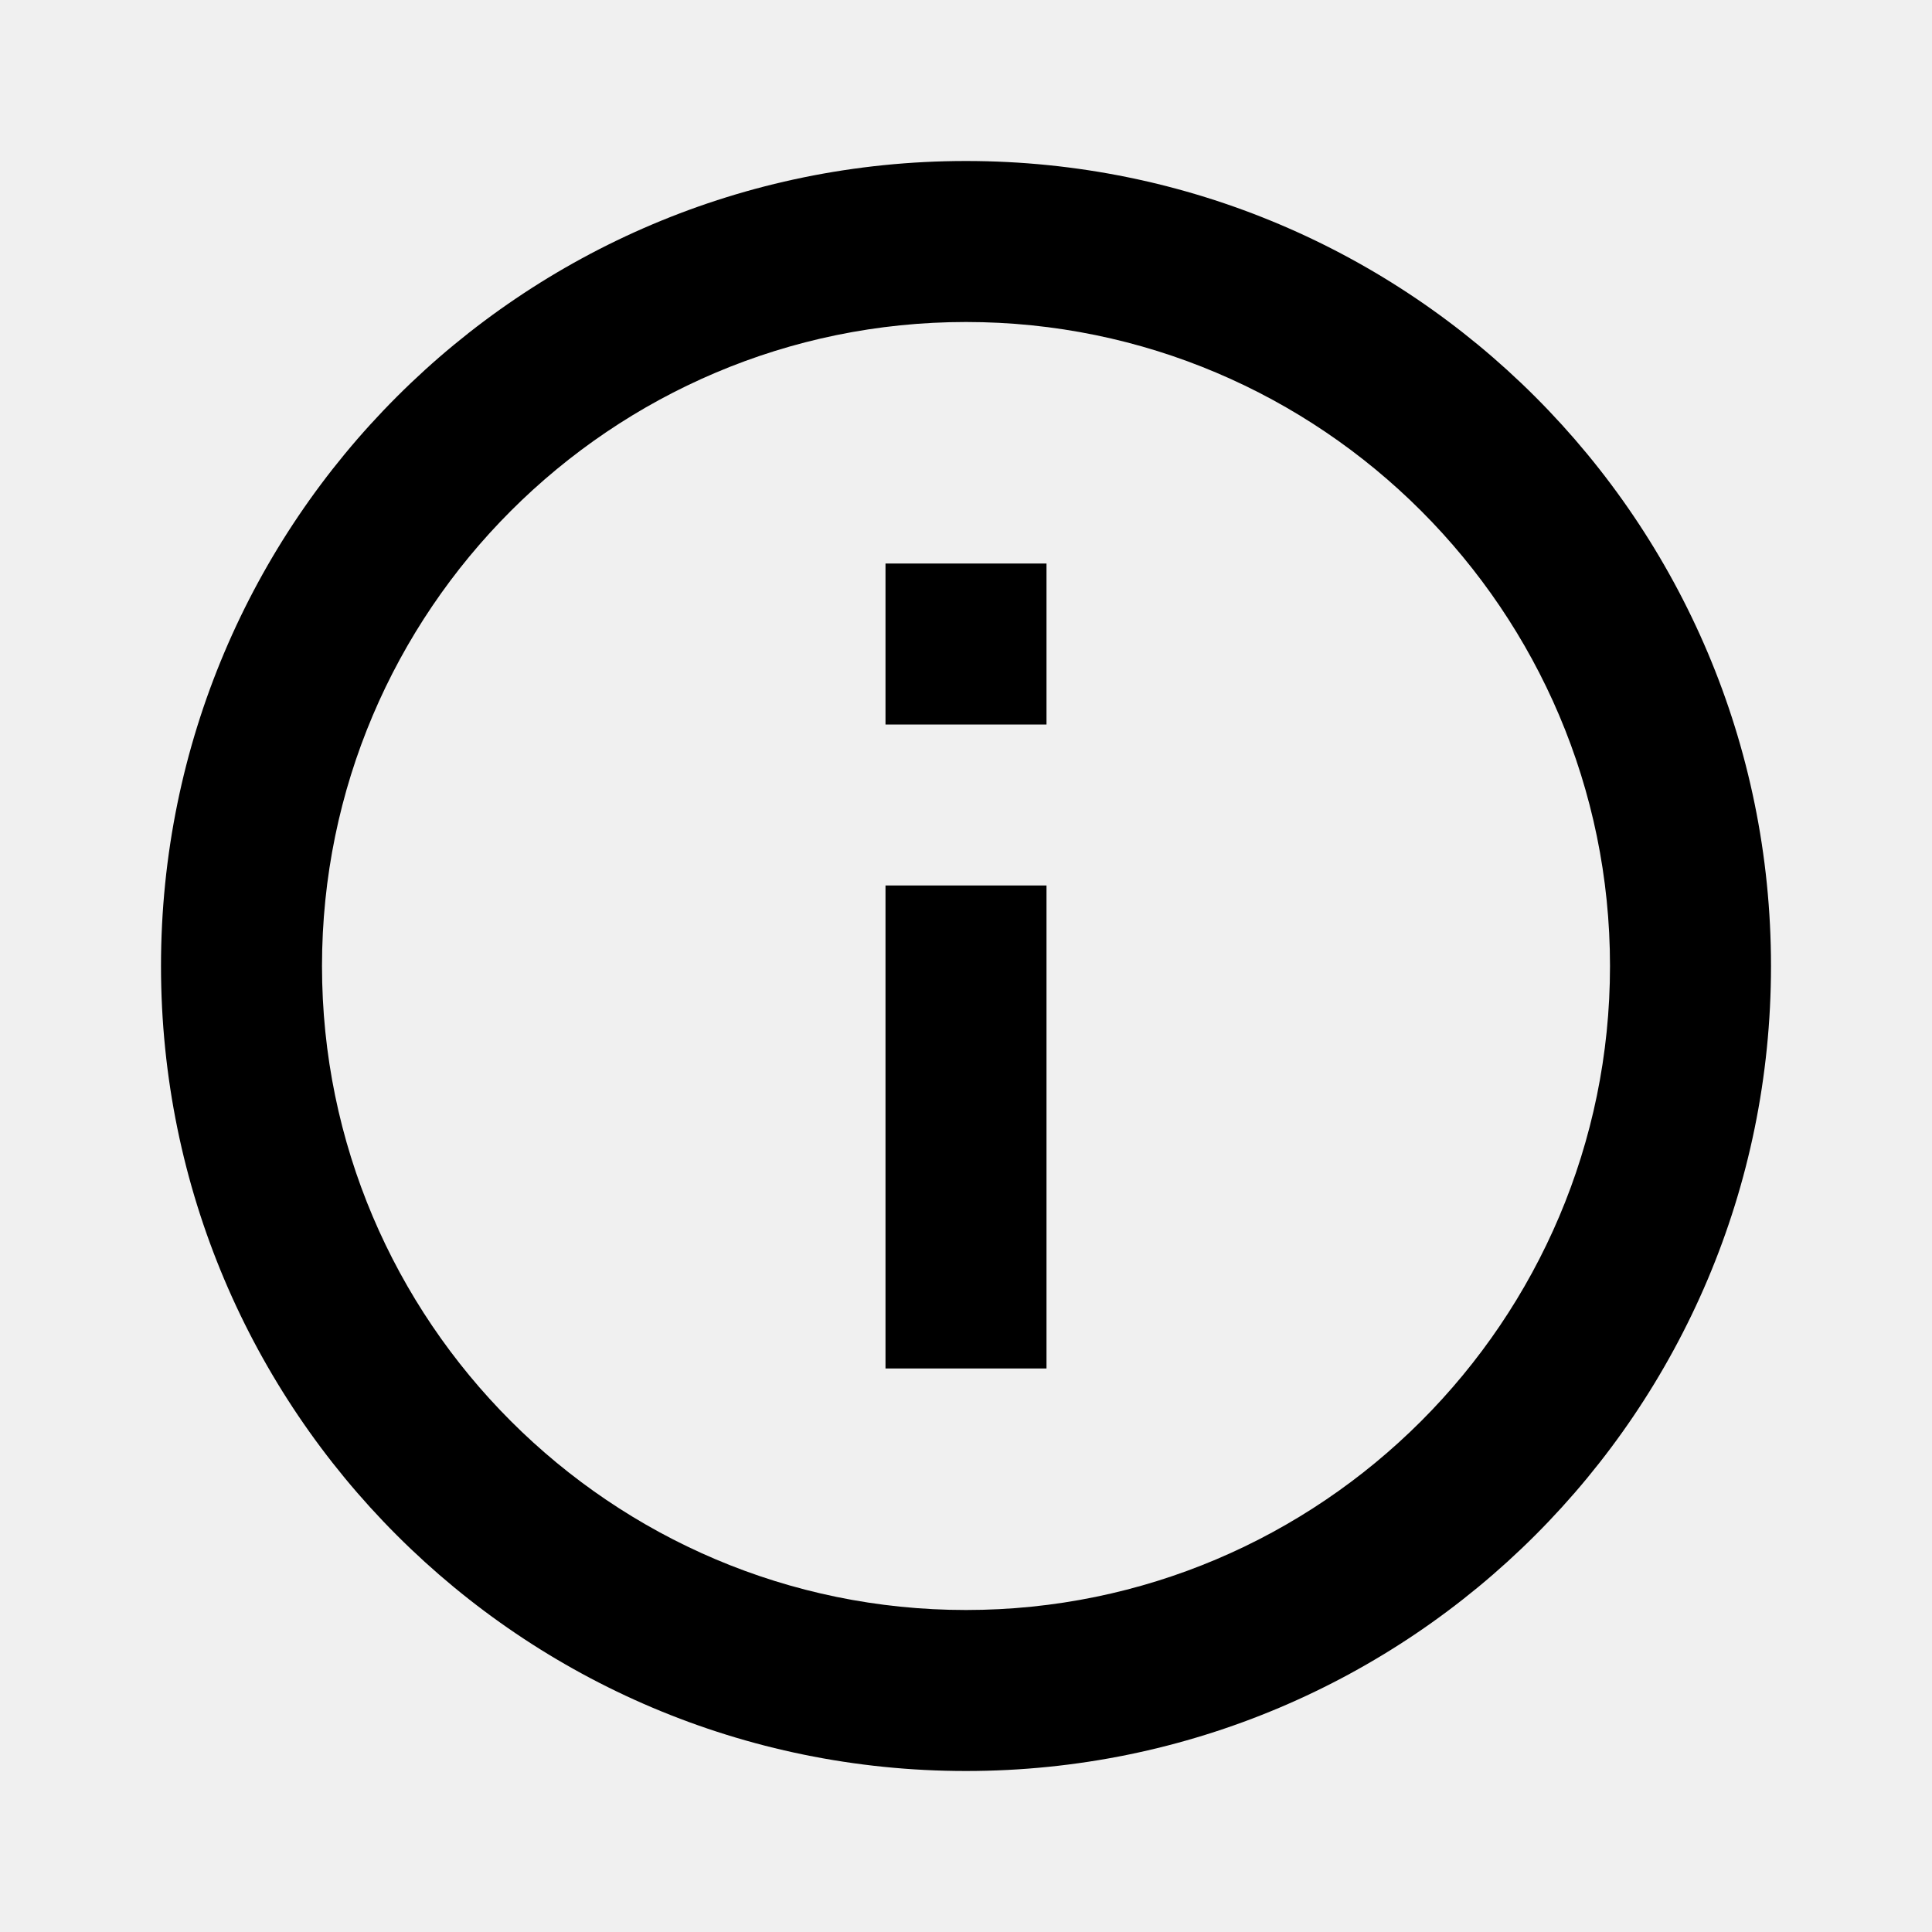
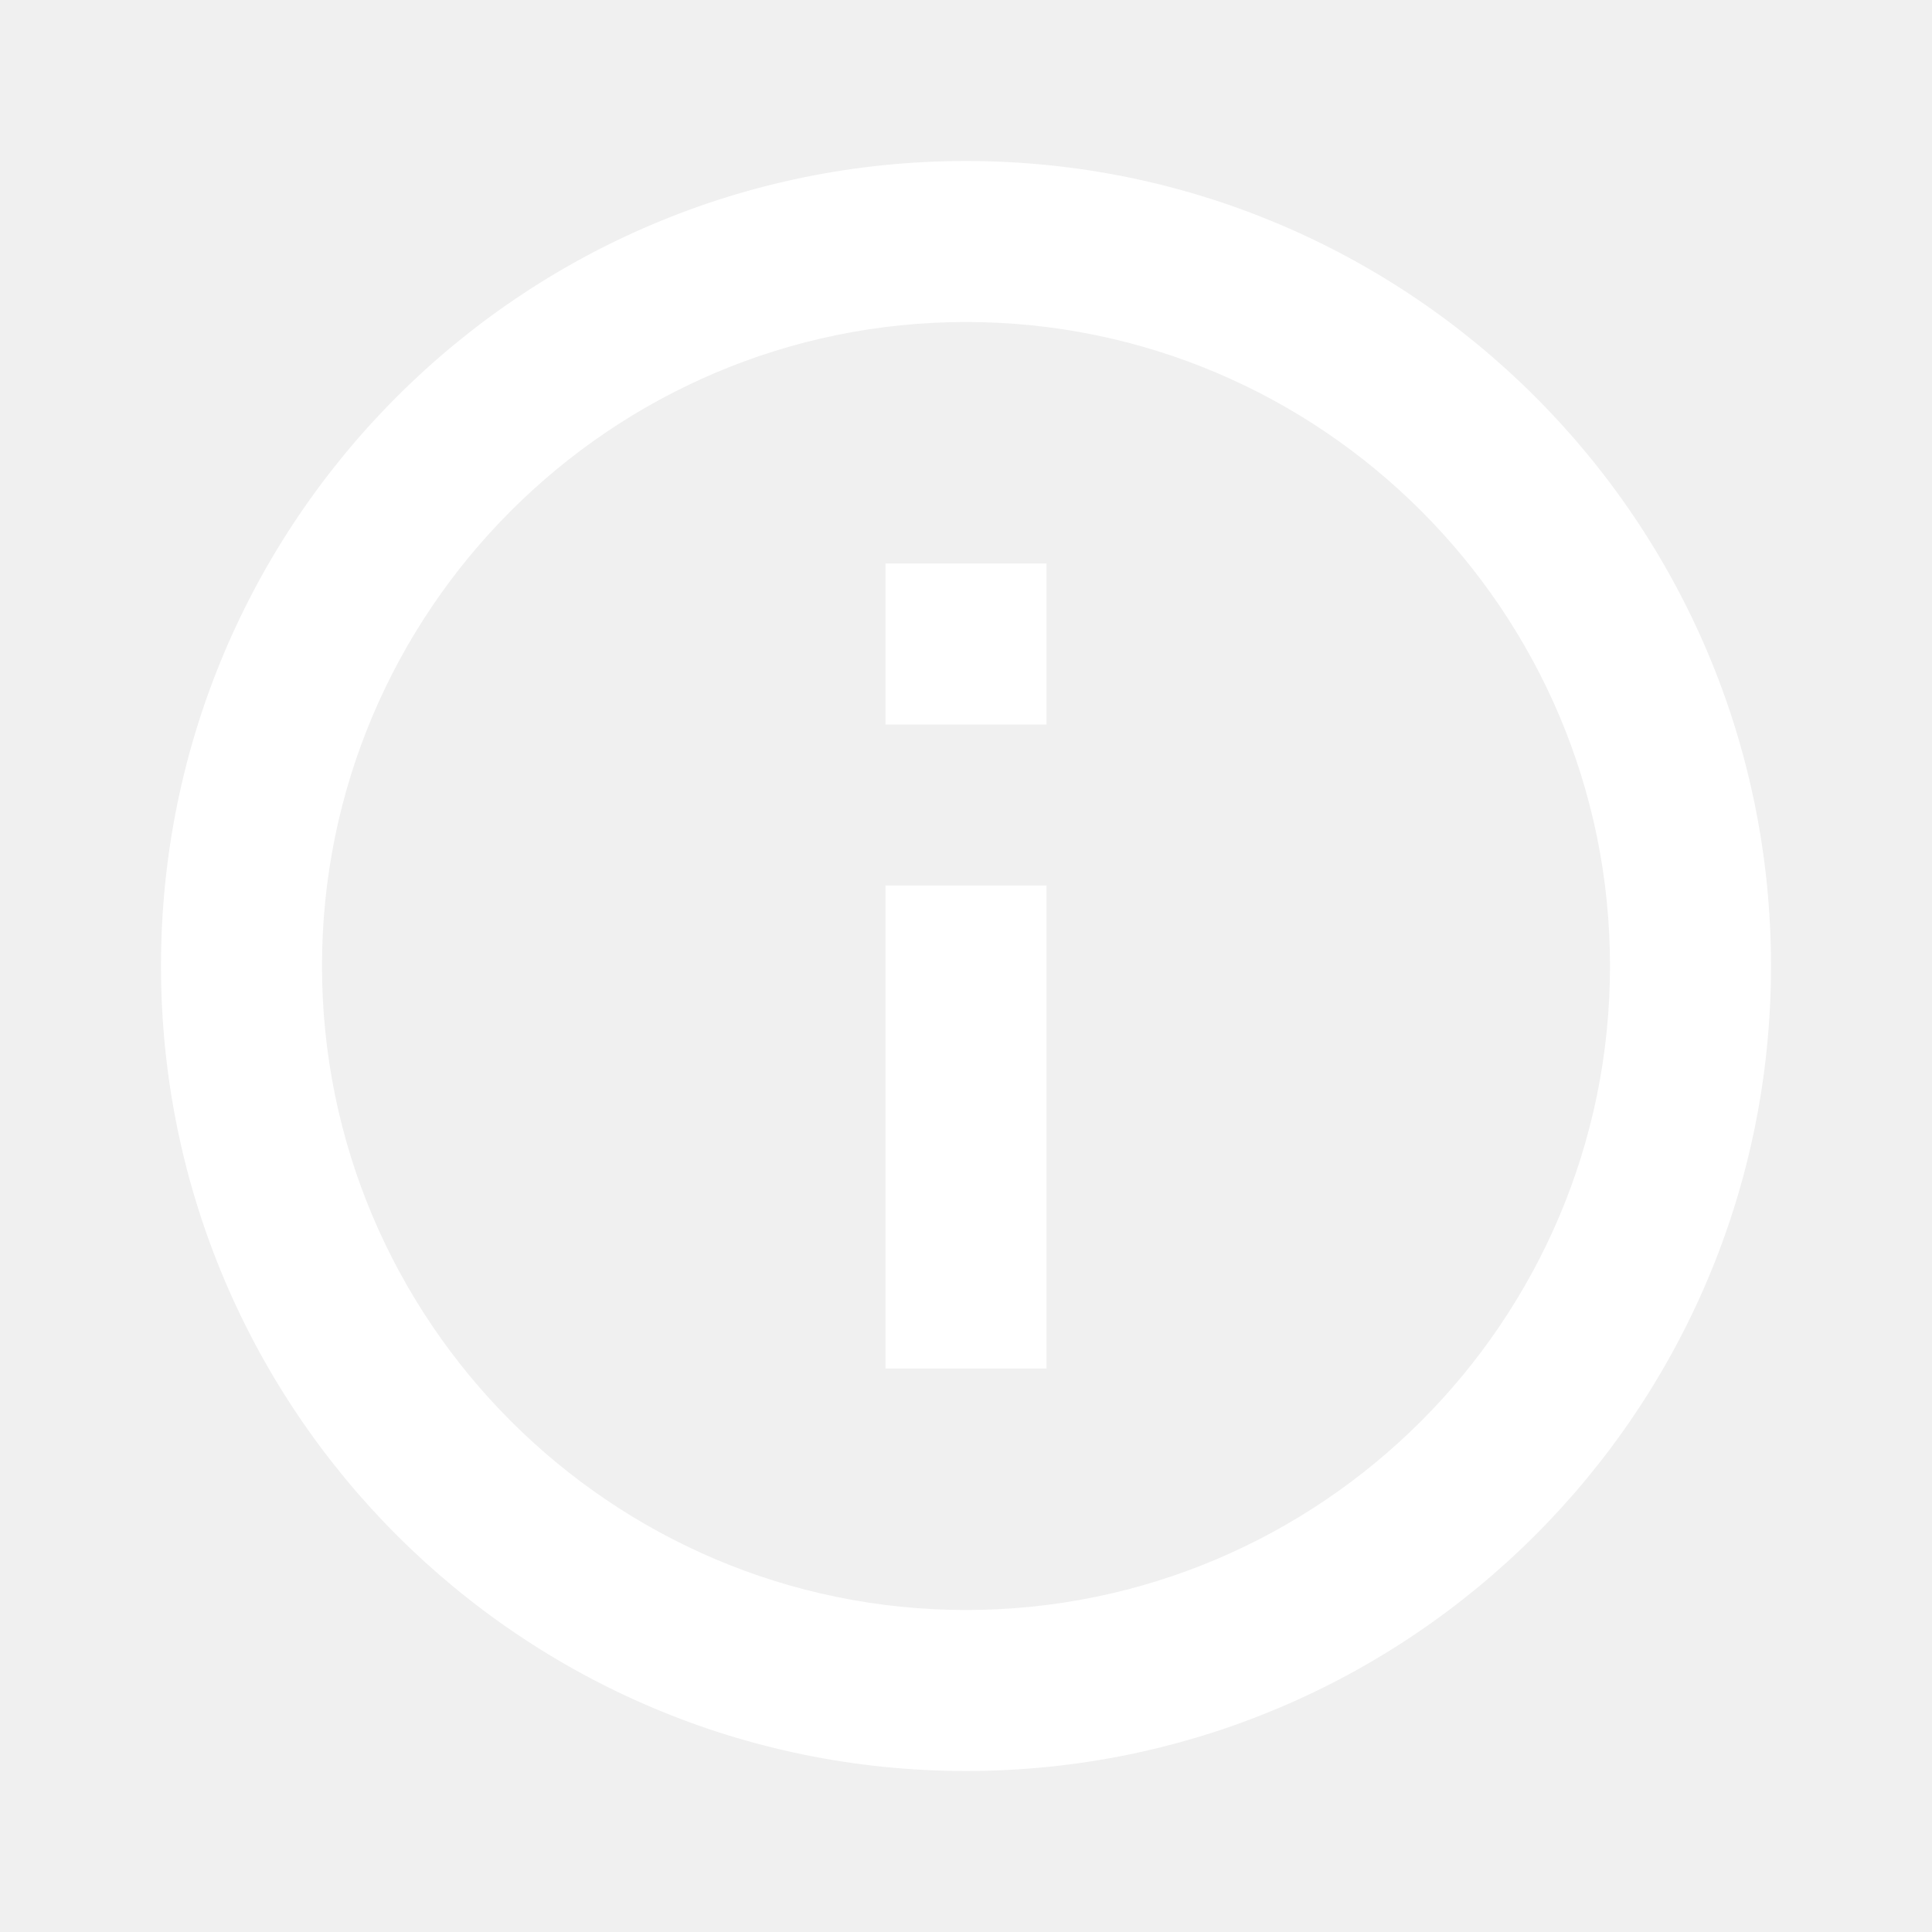
<svg xmlns="http://www.w3.org/2000/svg" version="1.1" width="24" height="24" viewBox="0 0 24 24">
-   <path d="M11,9H13V7H11M12,20C7.59,20 4,16.41 4,12C4,7.59 7.59,4 12,4C16.41,4 20,7.59 20,12C20,16.41 16.41,20 12,20M12,2A10,10 0 0,0 2,12A10,10 0 0,0 12,22A10,10 0 0,0 22,12A10,10 0 0,0 12,2M11,17H13V11H11V17Z" />
+   <path fill="#ffffff" d="M11,9H13V7H11M12,20C7.59,20 4,16.41 4,12C4,7.59 7.59,4 12,4C16.41,4 20,7.59 20,12C20,16.41 16.41,20 12,20M12,2A10,10 0 0,0 2,12A10,10 0 0,0 12,22A10,10 0 0,0 22,12A10,10 0 0,0 12,2M11,17H13V11H11V17Z" />
</svg>
